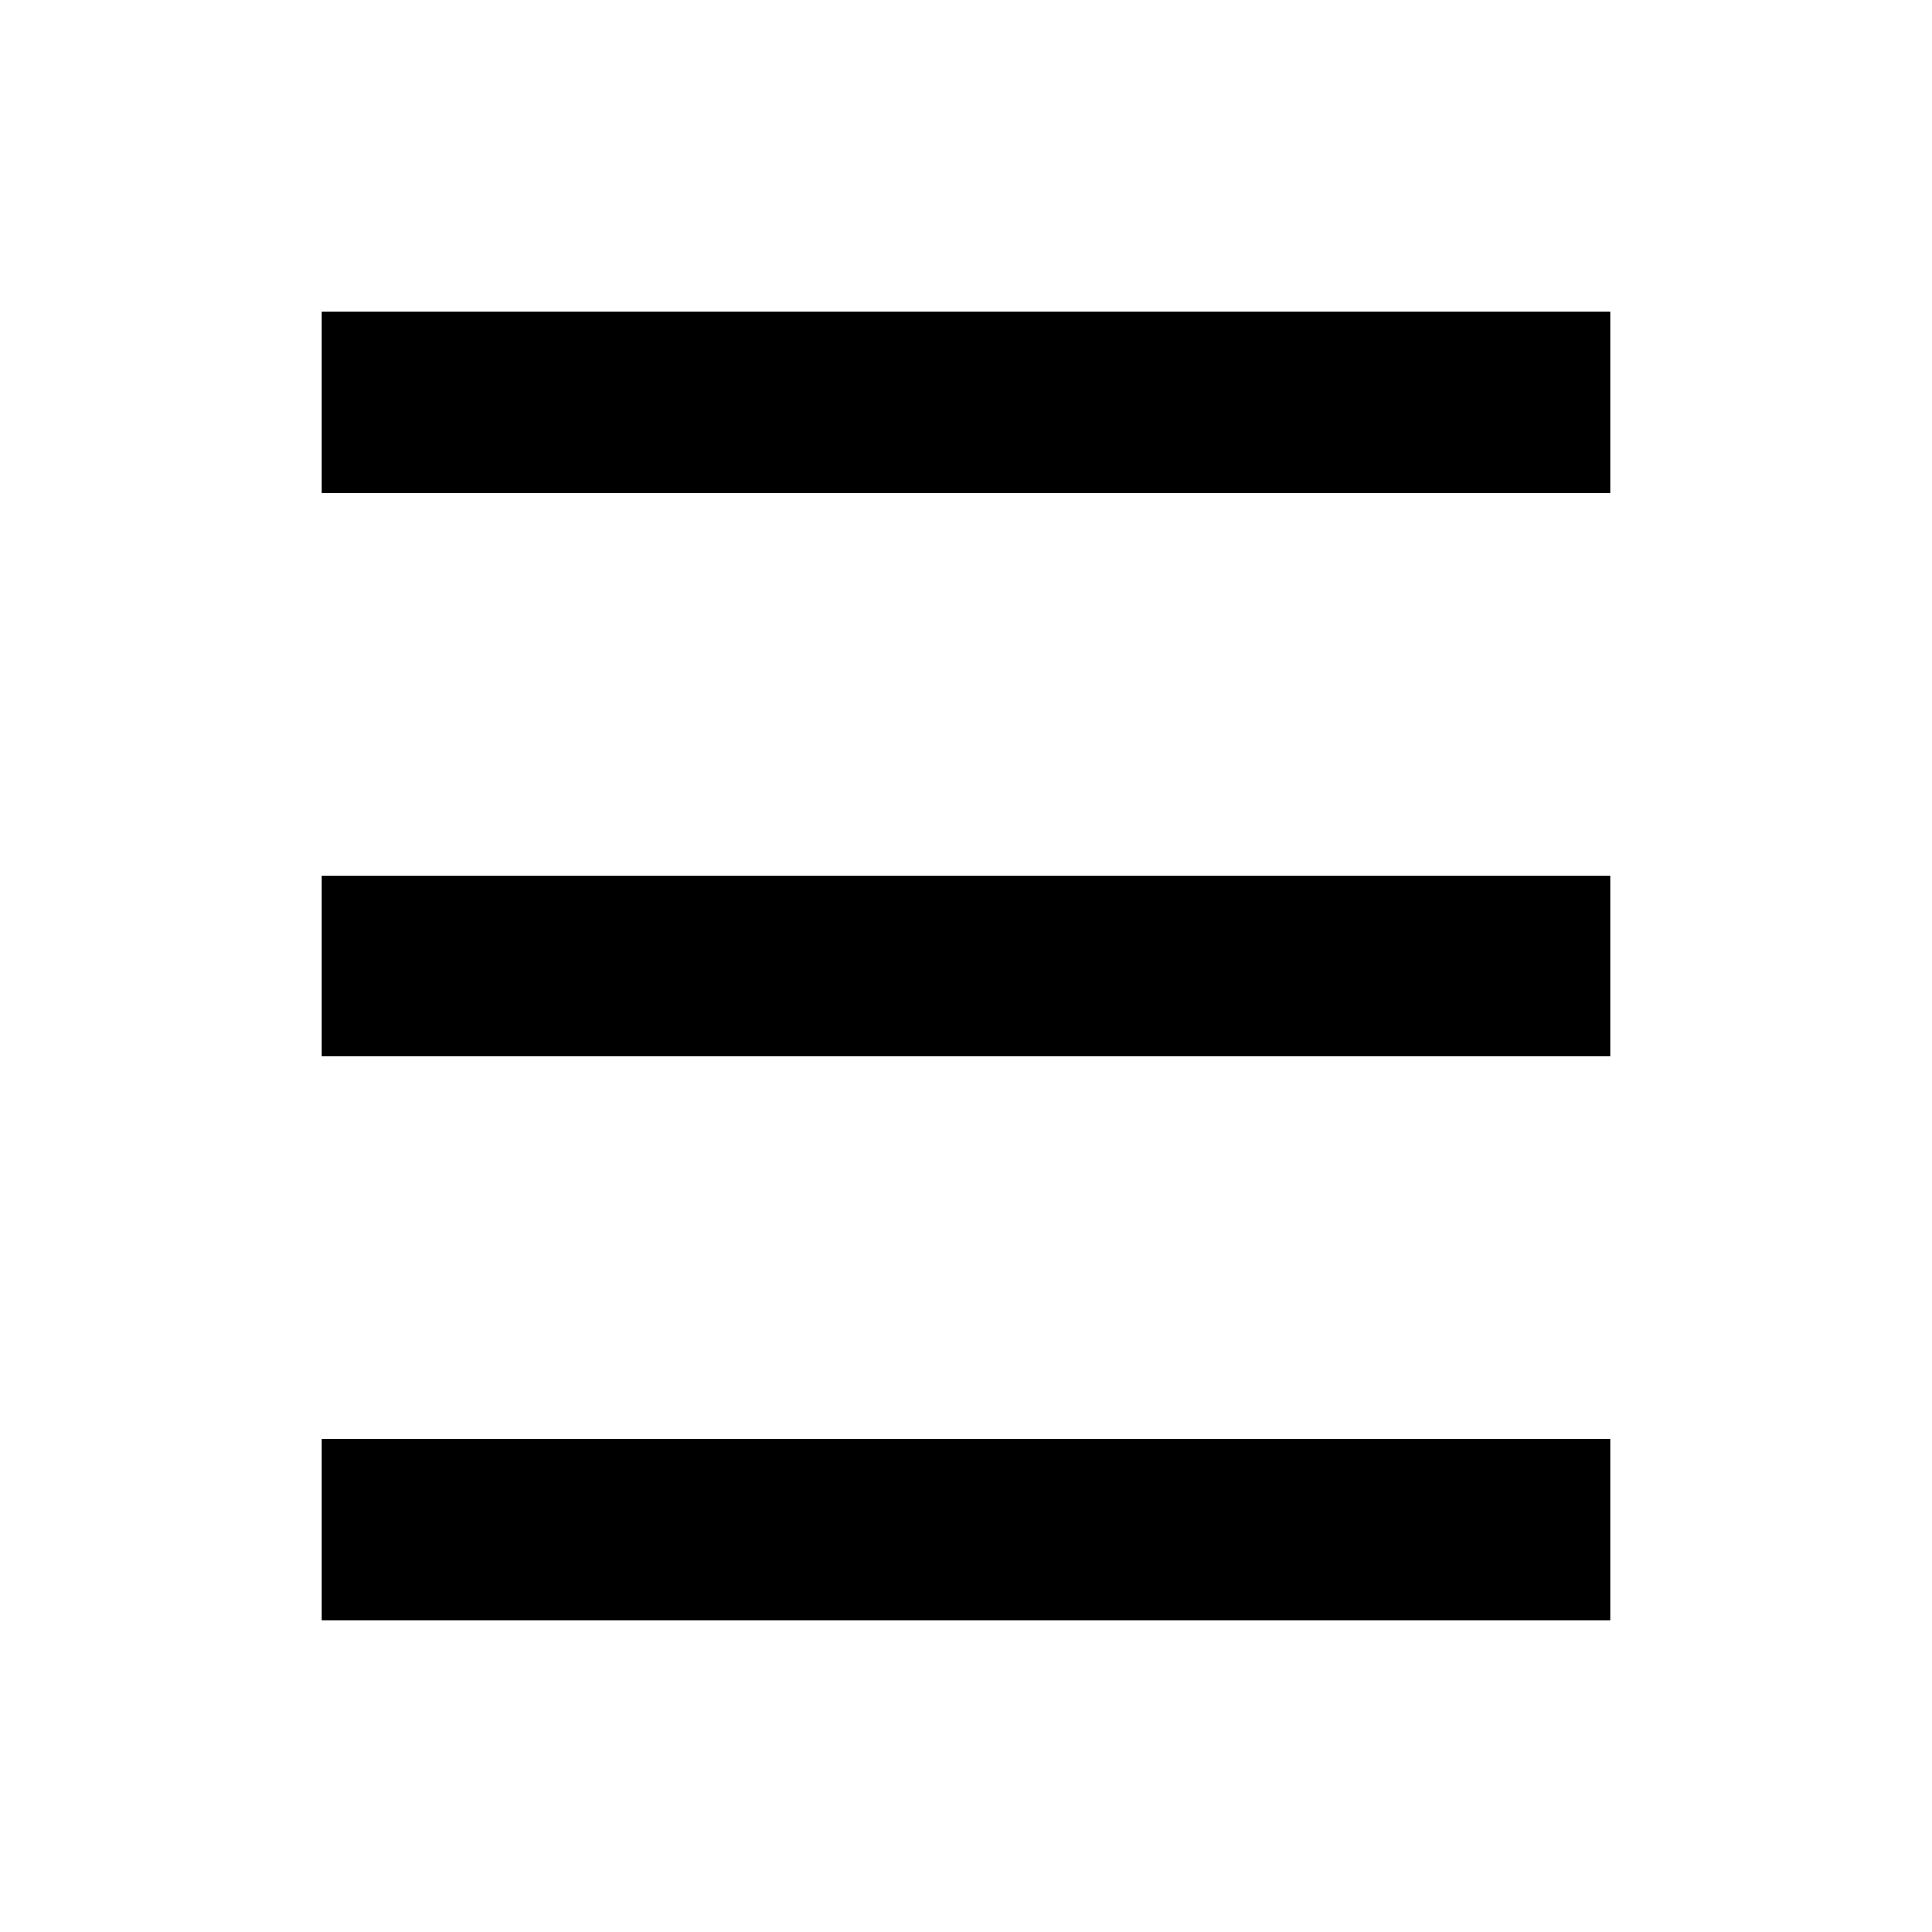
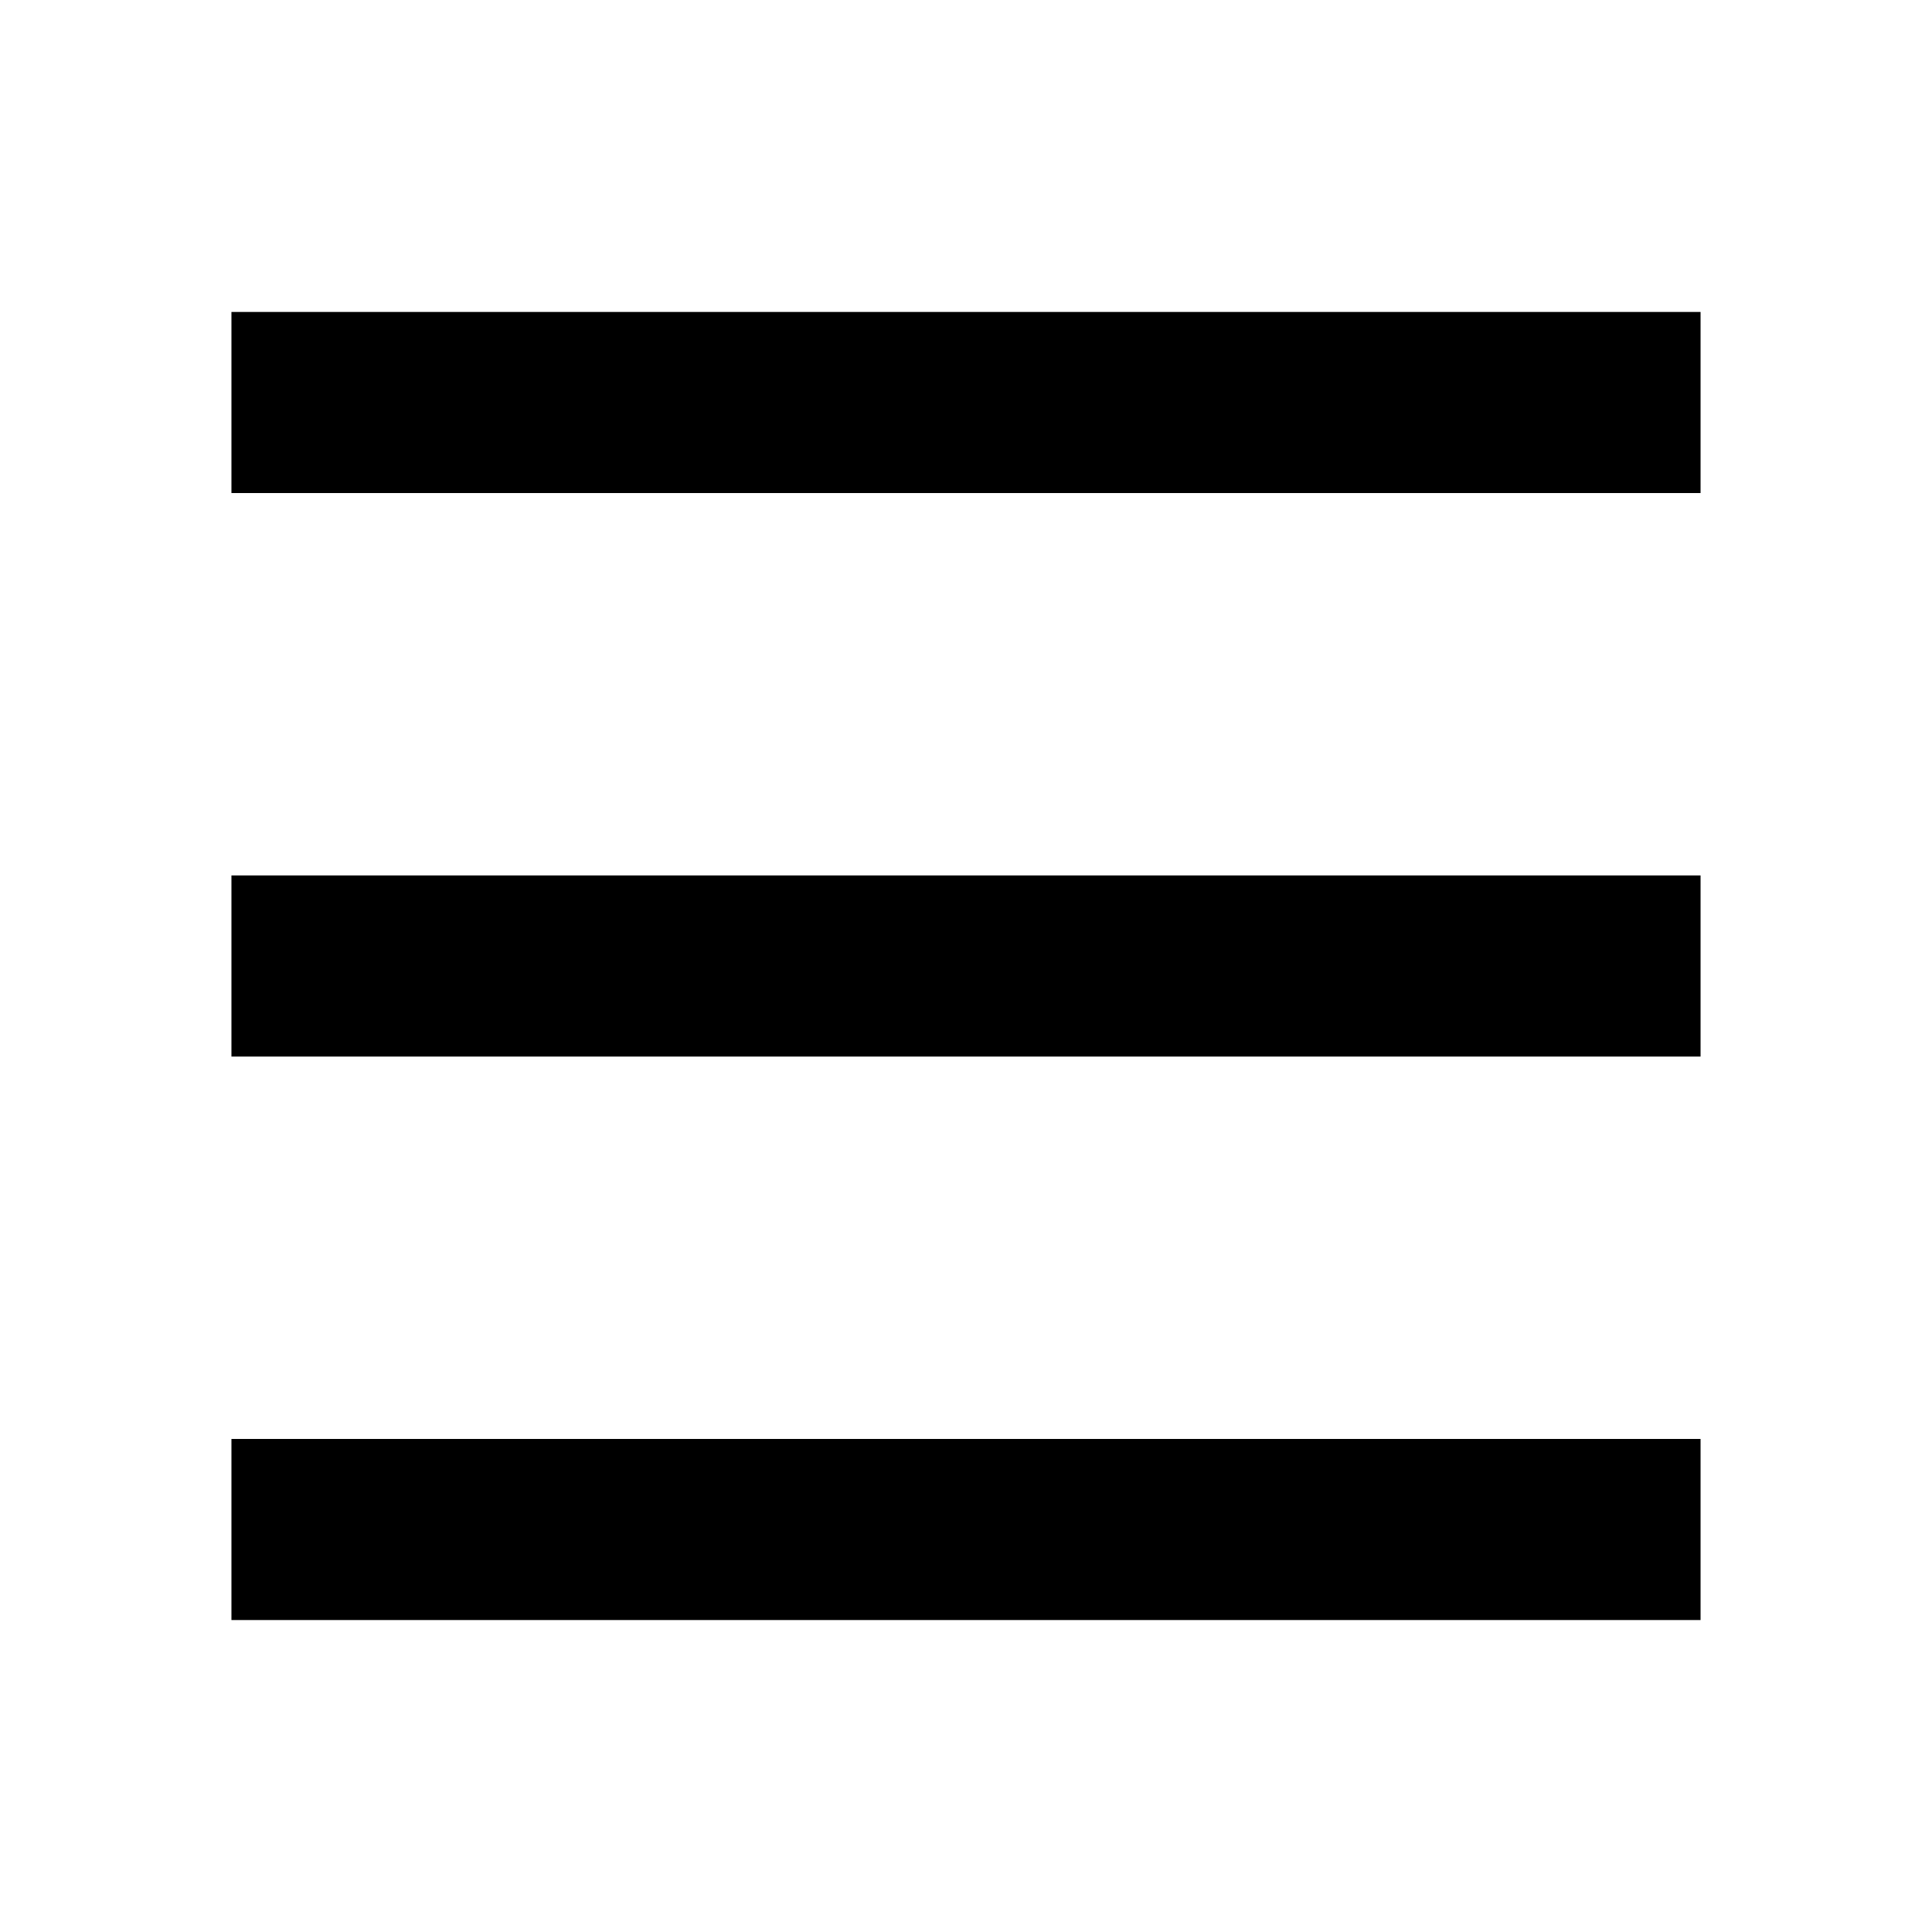
- <svg xmlns="http://www.w3.org/2000/svg" width="24" height="24" viewBox="0 0 24 24" fill="none" stroke="currentColor" stroke-width="2.25" stroke-linecap="butt" stroke-linejoin="round">
+ <svg xmlns="http://www.w3.org/2000/svg" width="24" height="24" viewBox="0 0 24 24" fill="none" stroke="currentColor" stroke-width="2.25" stroke-linecap="square" stroke-linejoin="round">
  <path d="M4 5h16" />
  <path d="M4 12h16" />
  <path d="M4 19h16" />
</svg>
